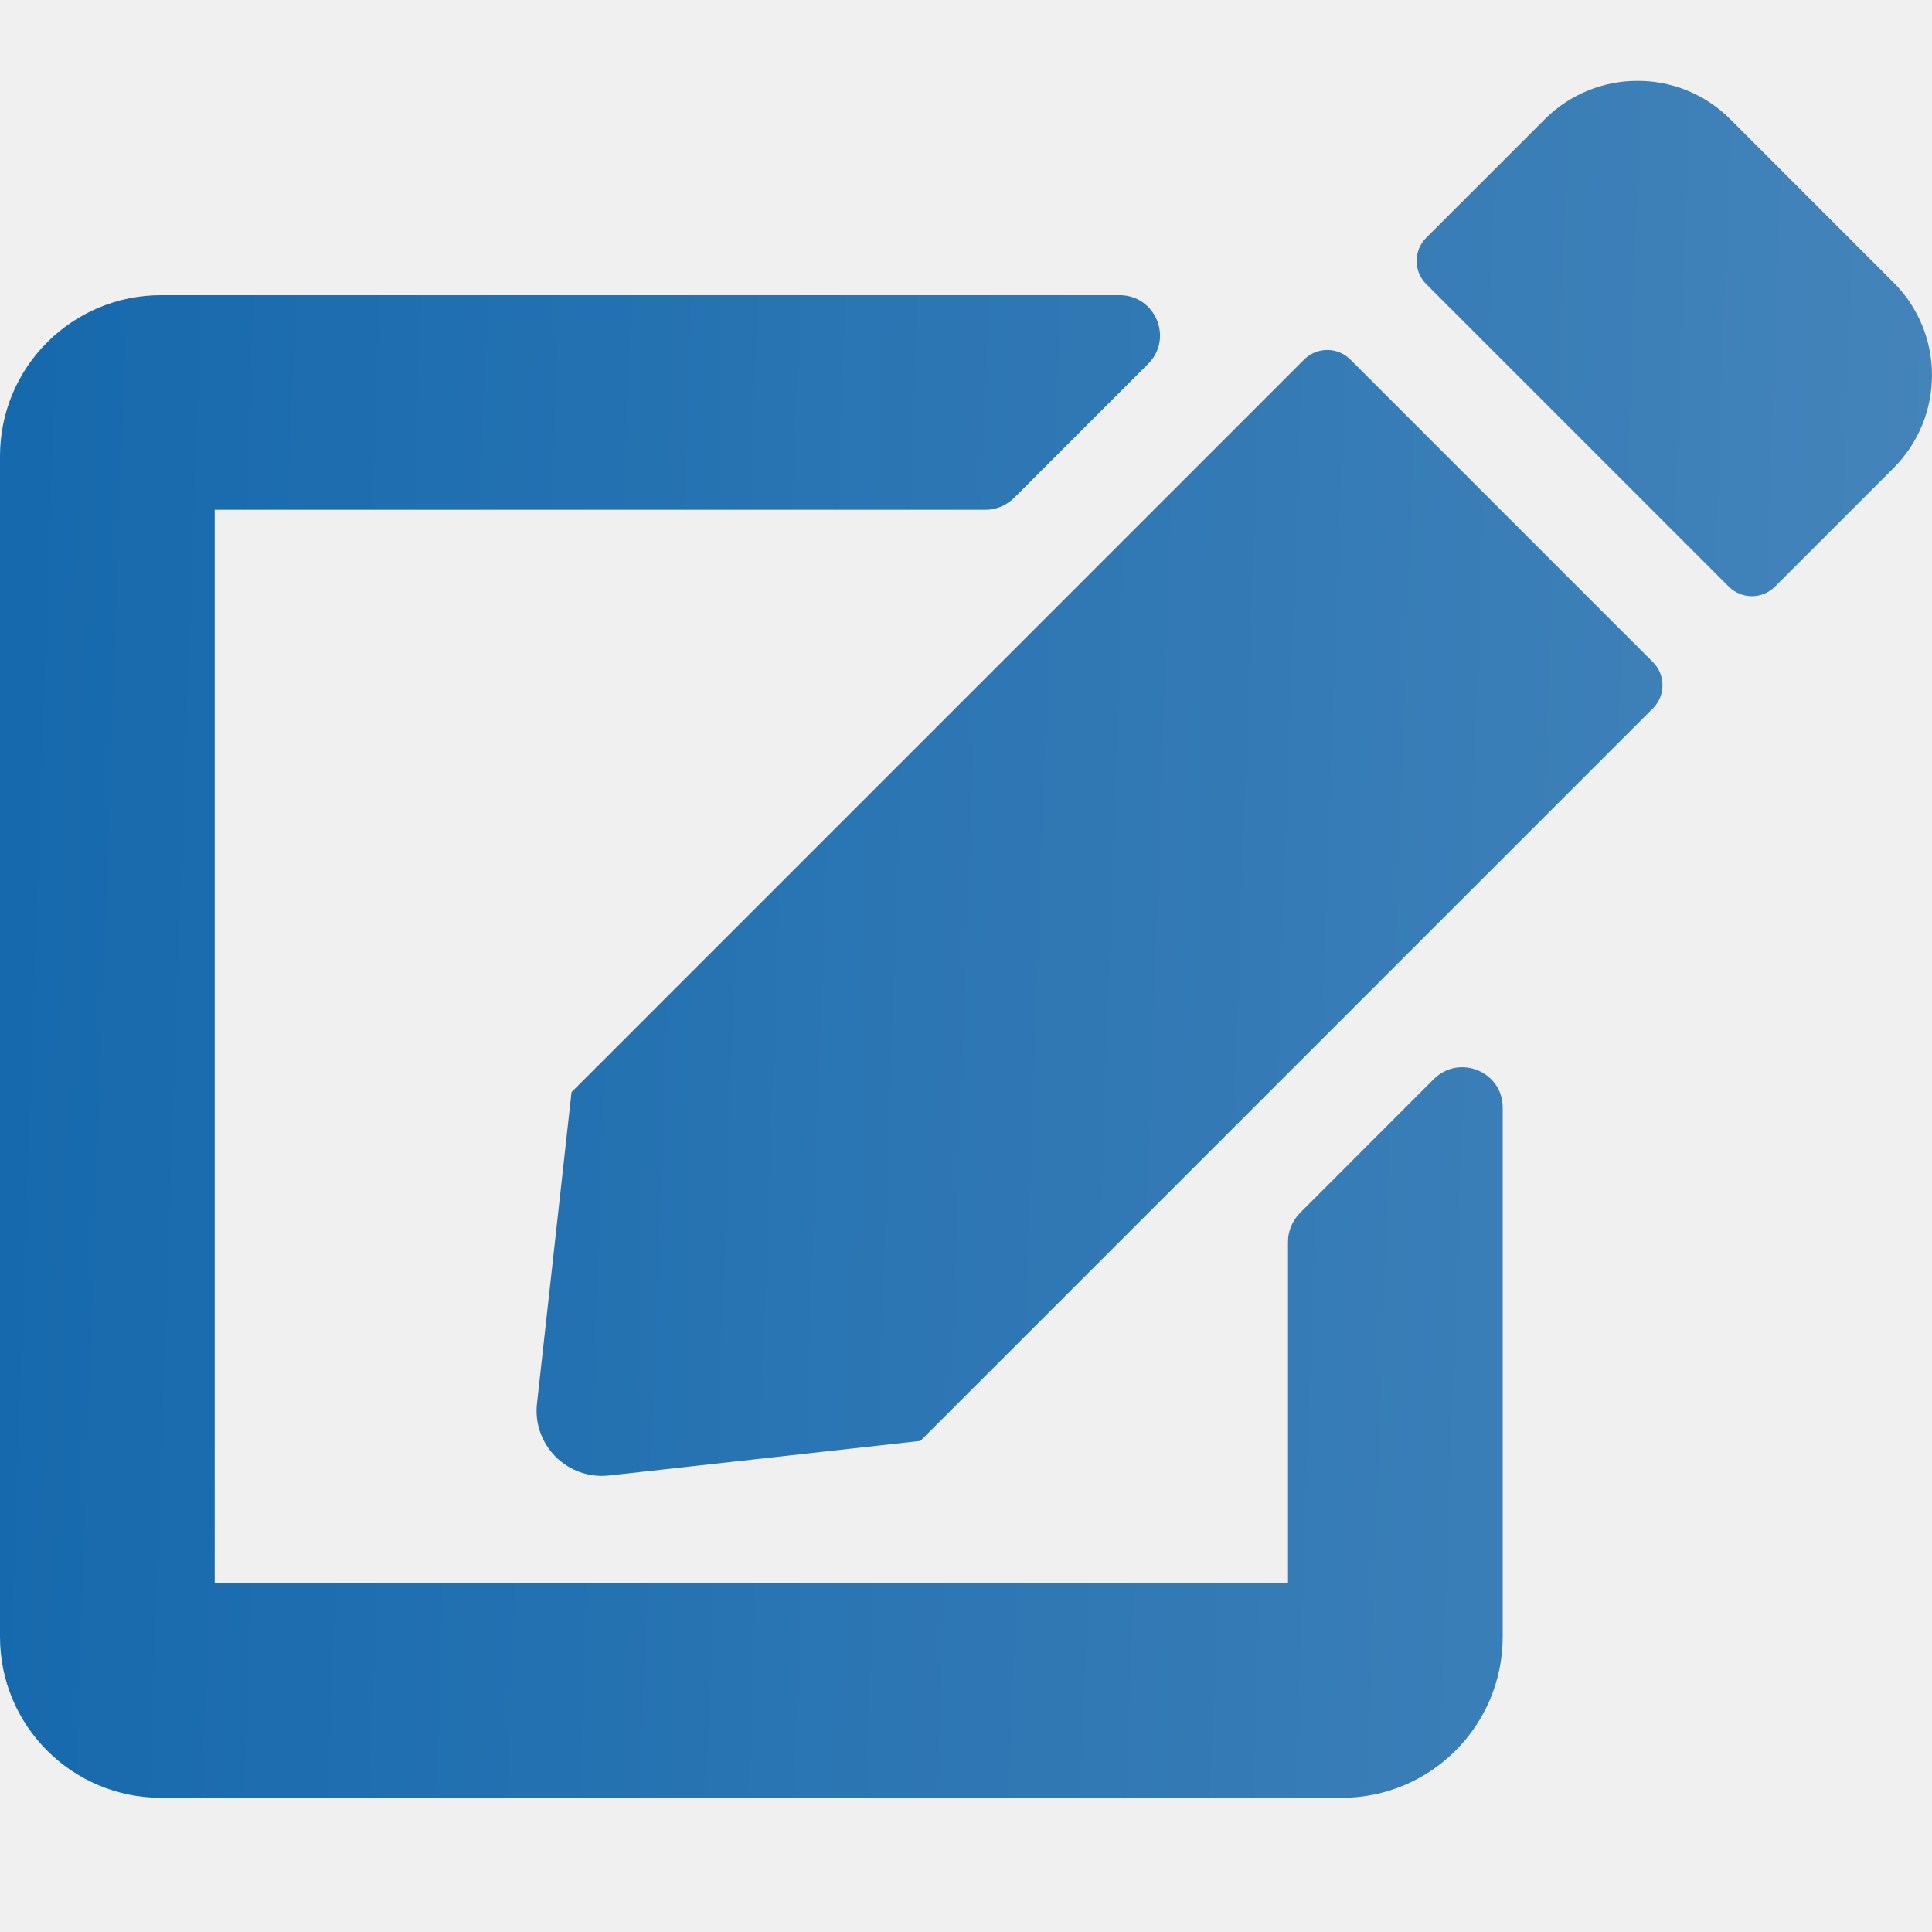
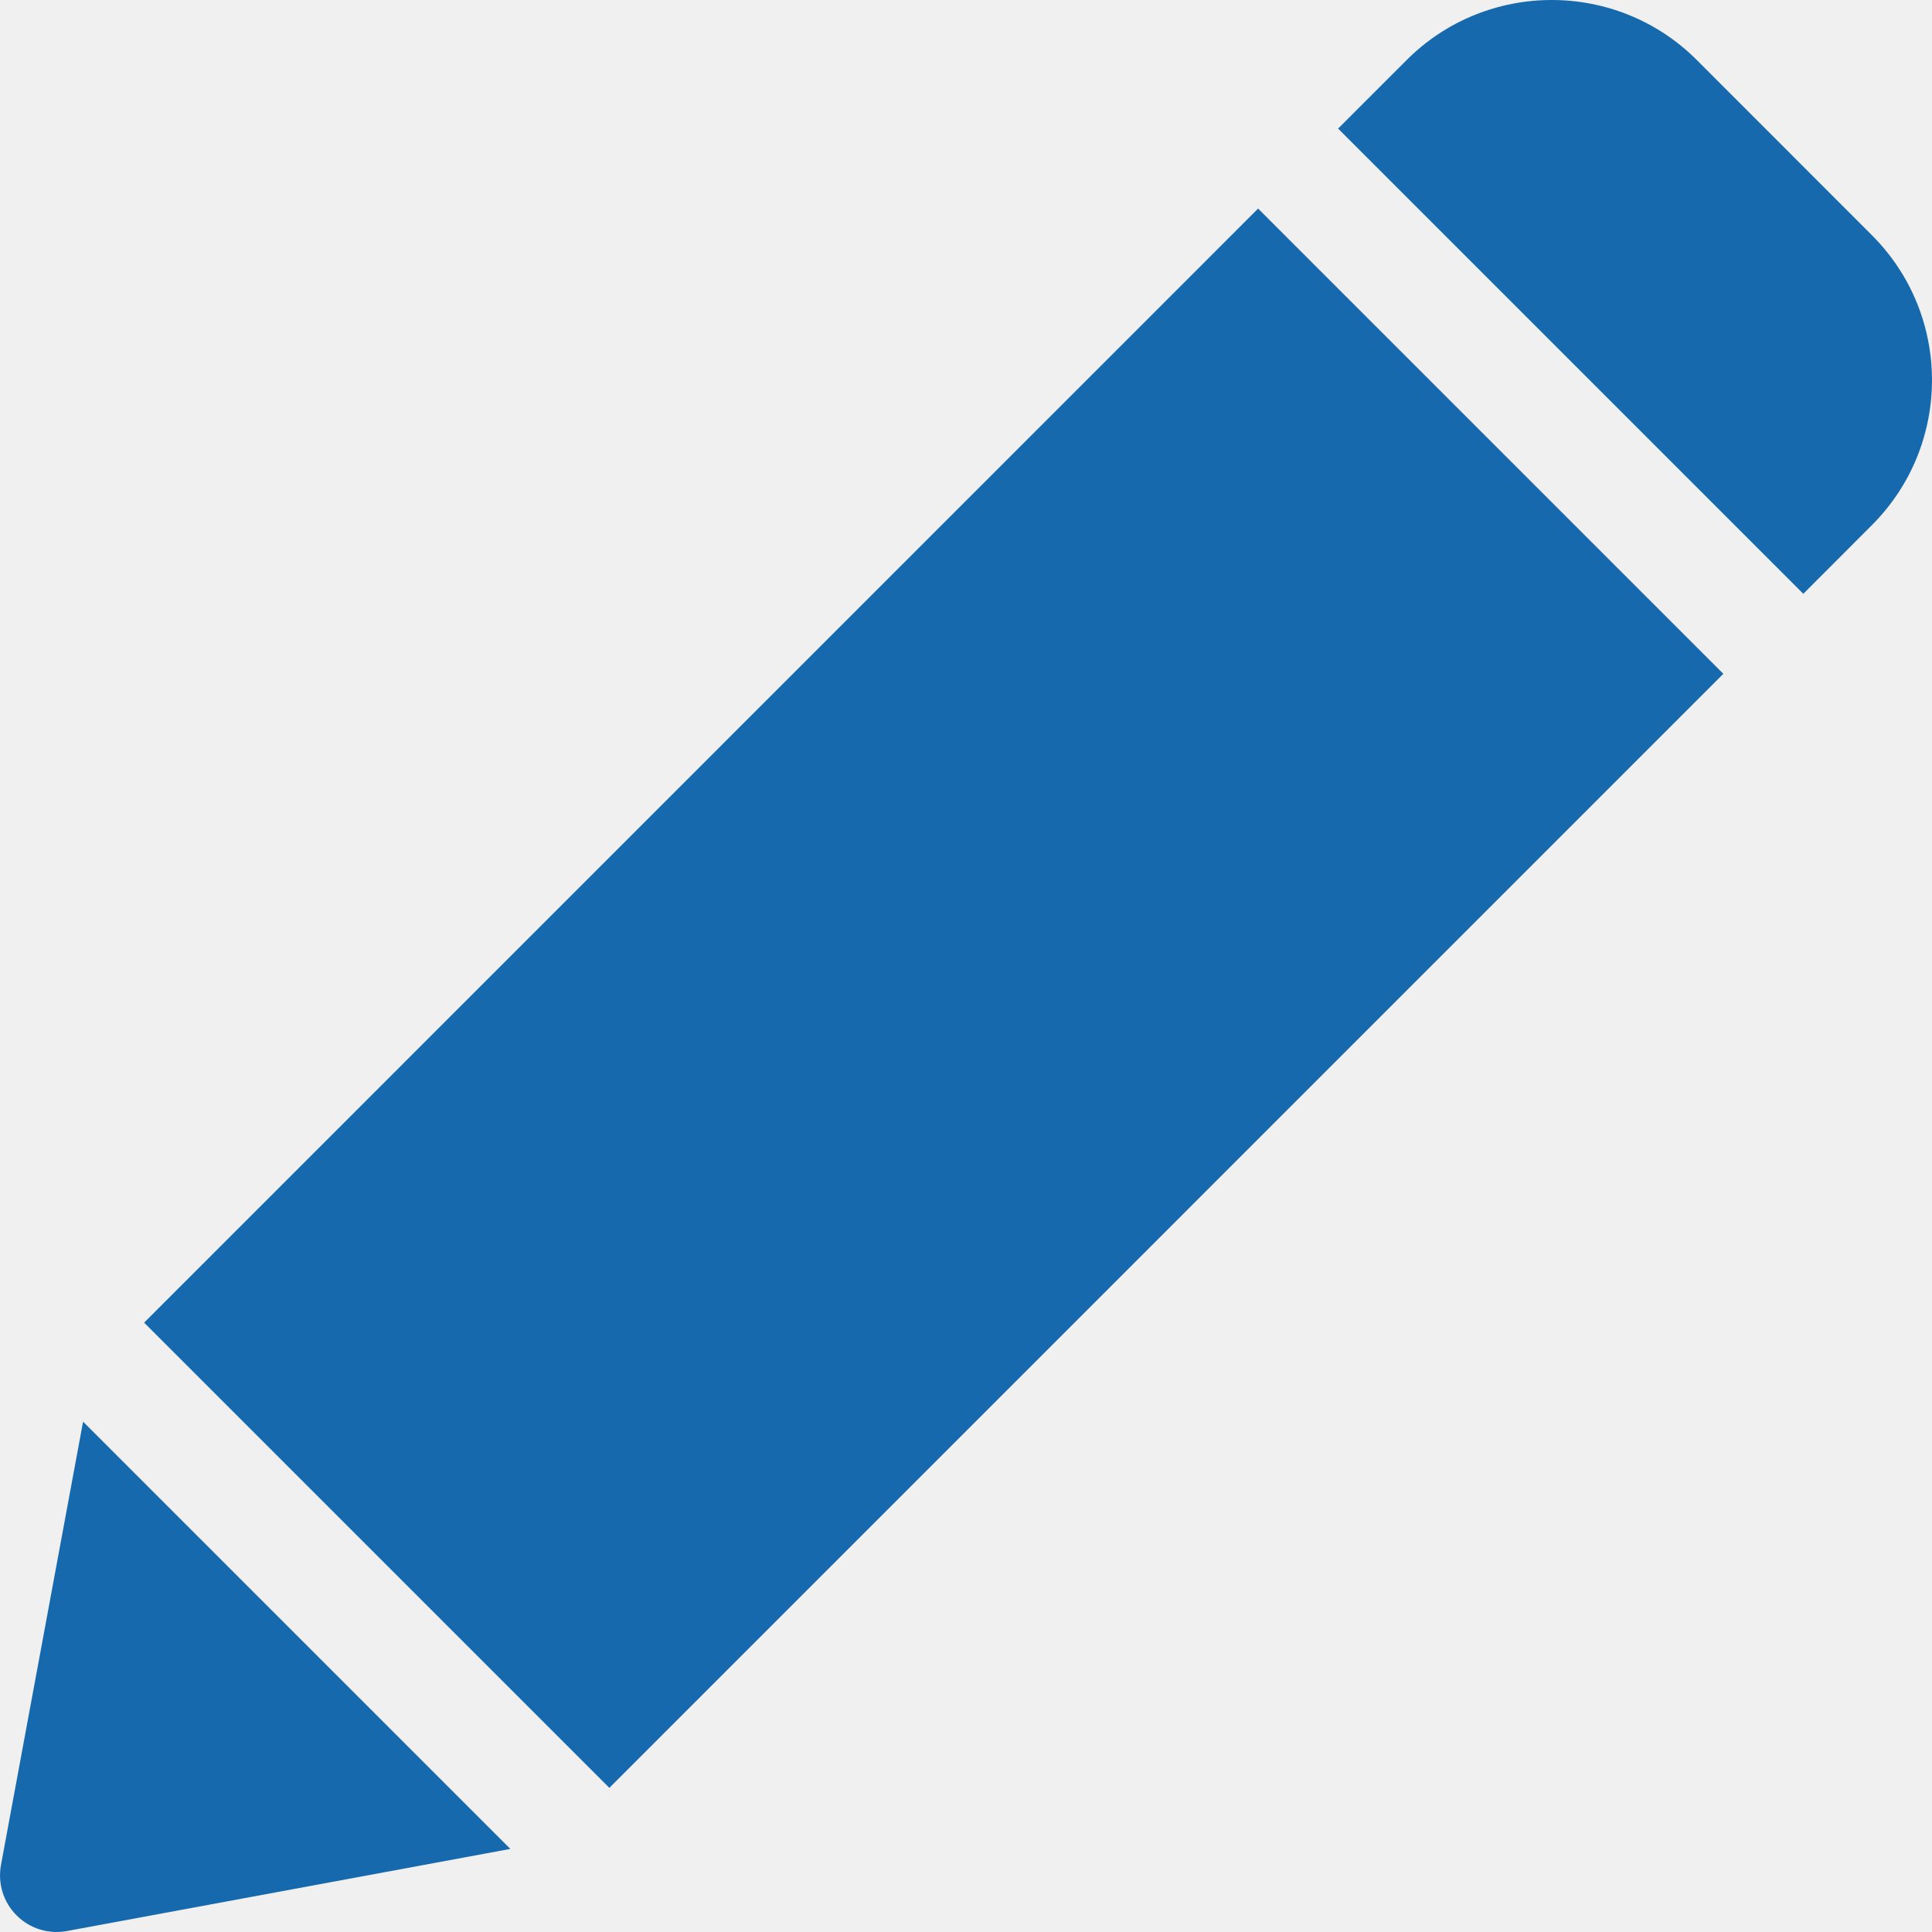
- <svg xmlns="http://www.w3.org/2000/svg" width="24" height="24" viewBox="0 0 24 24" fill="none">
-   <mask id="mask0_27_2" style="mask-type:luminance" maskUnits="userSpaceOnUse" x="0" y="1" width="24" height="22">
-     <path d="M24 1H0V22.333H24V1Z" fill="white" />
-   </mask>
-   <g mask="url(#mask0_27_2)">
-     <path d="M16.775 4.467L20.533 8.225C20.692 8.383 20.692 8.642 20.533 8.8L11.433 17.9L7.567 18.329C7.05 18.387 6.612 17.95 6.671 17.433L7.1 13.567L16.2 4.467C16.358 4.308 16.617 4.308 16.775 4.467ZM23.525 3.512L21.492 1.479C20.858 0.846 19.829 0.846 19.192 1.479L17.717 2.954C17.558 3.112 17.558 3.371 17.717 3.529L21.475 7.287C21.633 7.446 21.892 7.446 22.05 7.287L23.525 5.812C24.158 5.175 24.158 4.146 23.525 3.512ZM16 15.425V19.667H2.667V6.333H12.242C12.375 6.333 12.5 6.279 12.596 6.187L14.262 4.521C14.579 4.204 14.354 3.667 13.908 3.667H2C0.896 3.667 0 4.562 0 5.667V20.333C0 21.438 0.896 22.333 2 22.333H16.667C17.771 22.333 18.667 21.438 18.667 20.333V13.758C18.667 13.312 18.129 13.092 17.812 13.404L16.146 15.071C16.054 15.167 16 15.292 16 15.425Z" fill="url(#paint0_linear_27_2)" />
+ <svg xmlns="http://www.w3.org/2000/svg" width="20" height="20" viewBox="0 0 20 20" fill="none">
+   <g clip-path="url(#clip0_491_4254)">
+     <path d="M19.377 2.434L17.565 0.621C16.737 -0.207 15.39 -0.207 14.562 0.621L13.852 1.331L18.668 6.147L19.377 5.437C20.207 4.607 20.208 3.264 19.377 2.434Z" fill="#1669AD" />
+     <path d="M0.86 14.717L0.01 19.307C-0.025 19.497 0.035 19.692 0.172 19.828C0.308 19.965 0.503 20.025 0.693 19.99L5.283 19.14L0.86 14.717Z" fill="#1669AD" />
+     <path d="M13.024 2.159L1.492 13.692L6.308 18.508L17.84 6.975L13.024 2.159Z" fill="#1669AD" />
  </g>
  <defs>
-     <linearGradient id="paint0_linear_27_2" x1="5.83826e-09" y1="11.669" x2="23.988" y2="12.496" gradientUnits="userSpaceOnUse">
-       <stop stop-color="#1669AD" />
-       <stop offset="1" stop-color="#4484BA" />
-     </linearGradient>
+     <clipPath id="clip0_491_4254">
+       <rect width="20" height="20" fill="white" />
+     </clipPath>
  </defs>
</svg>
